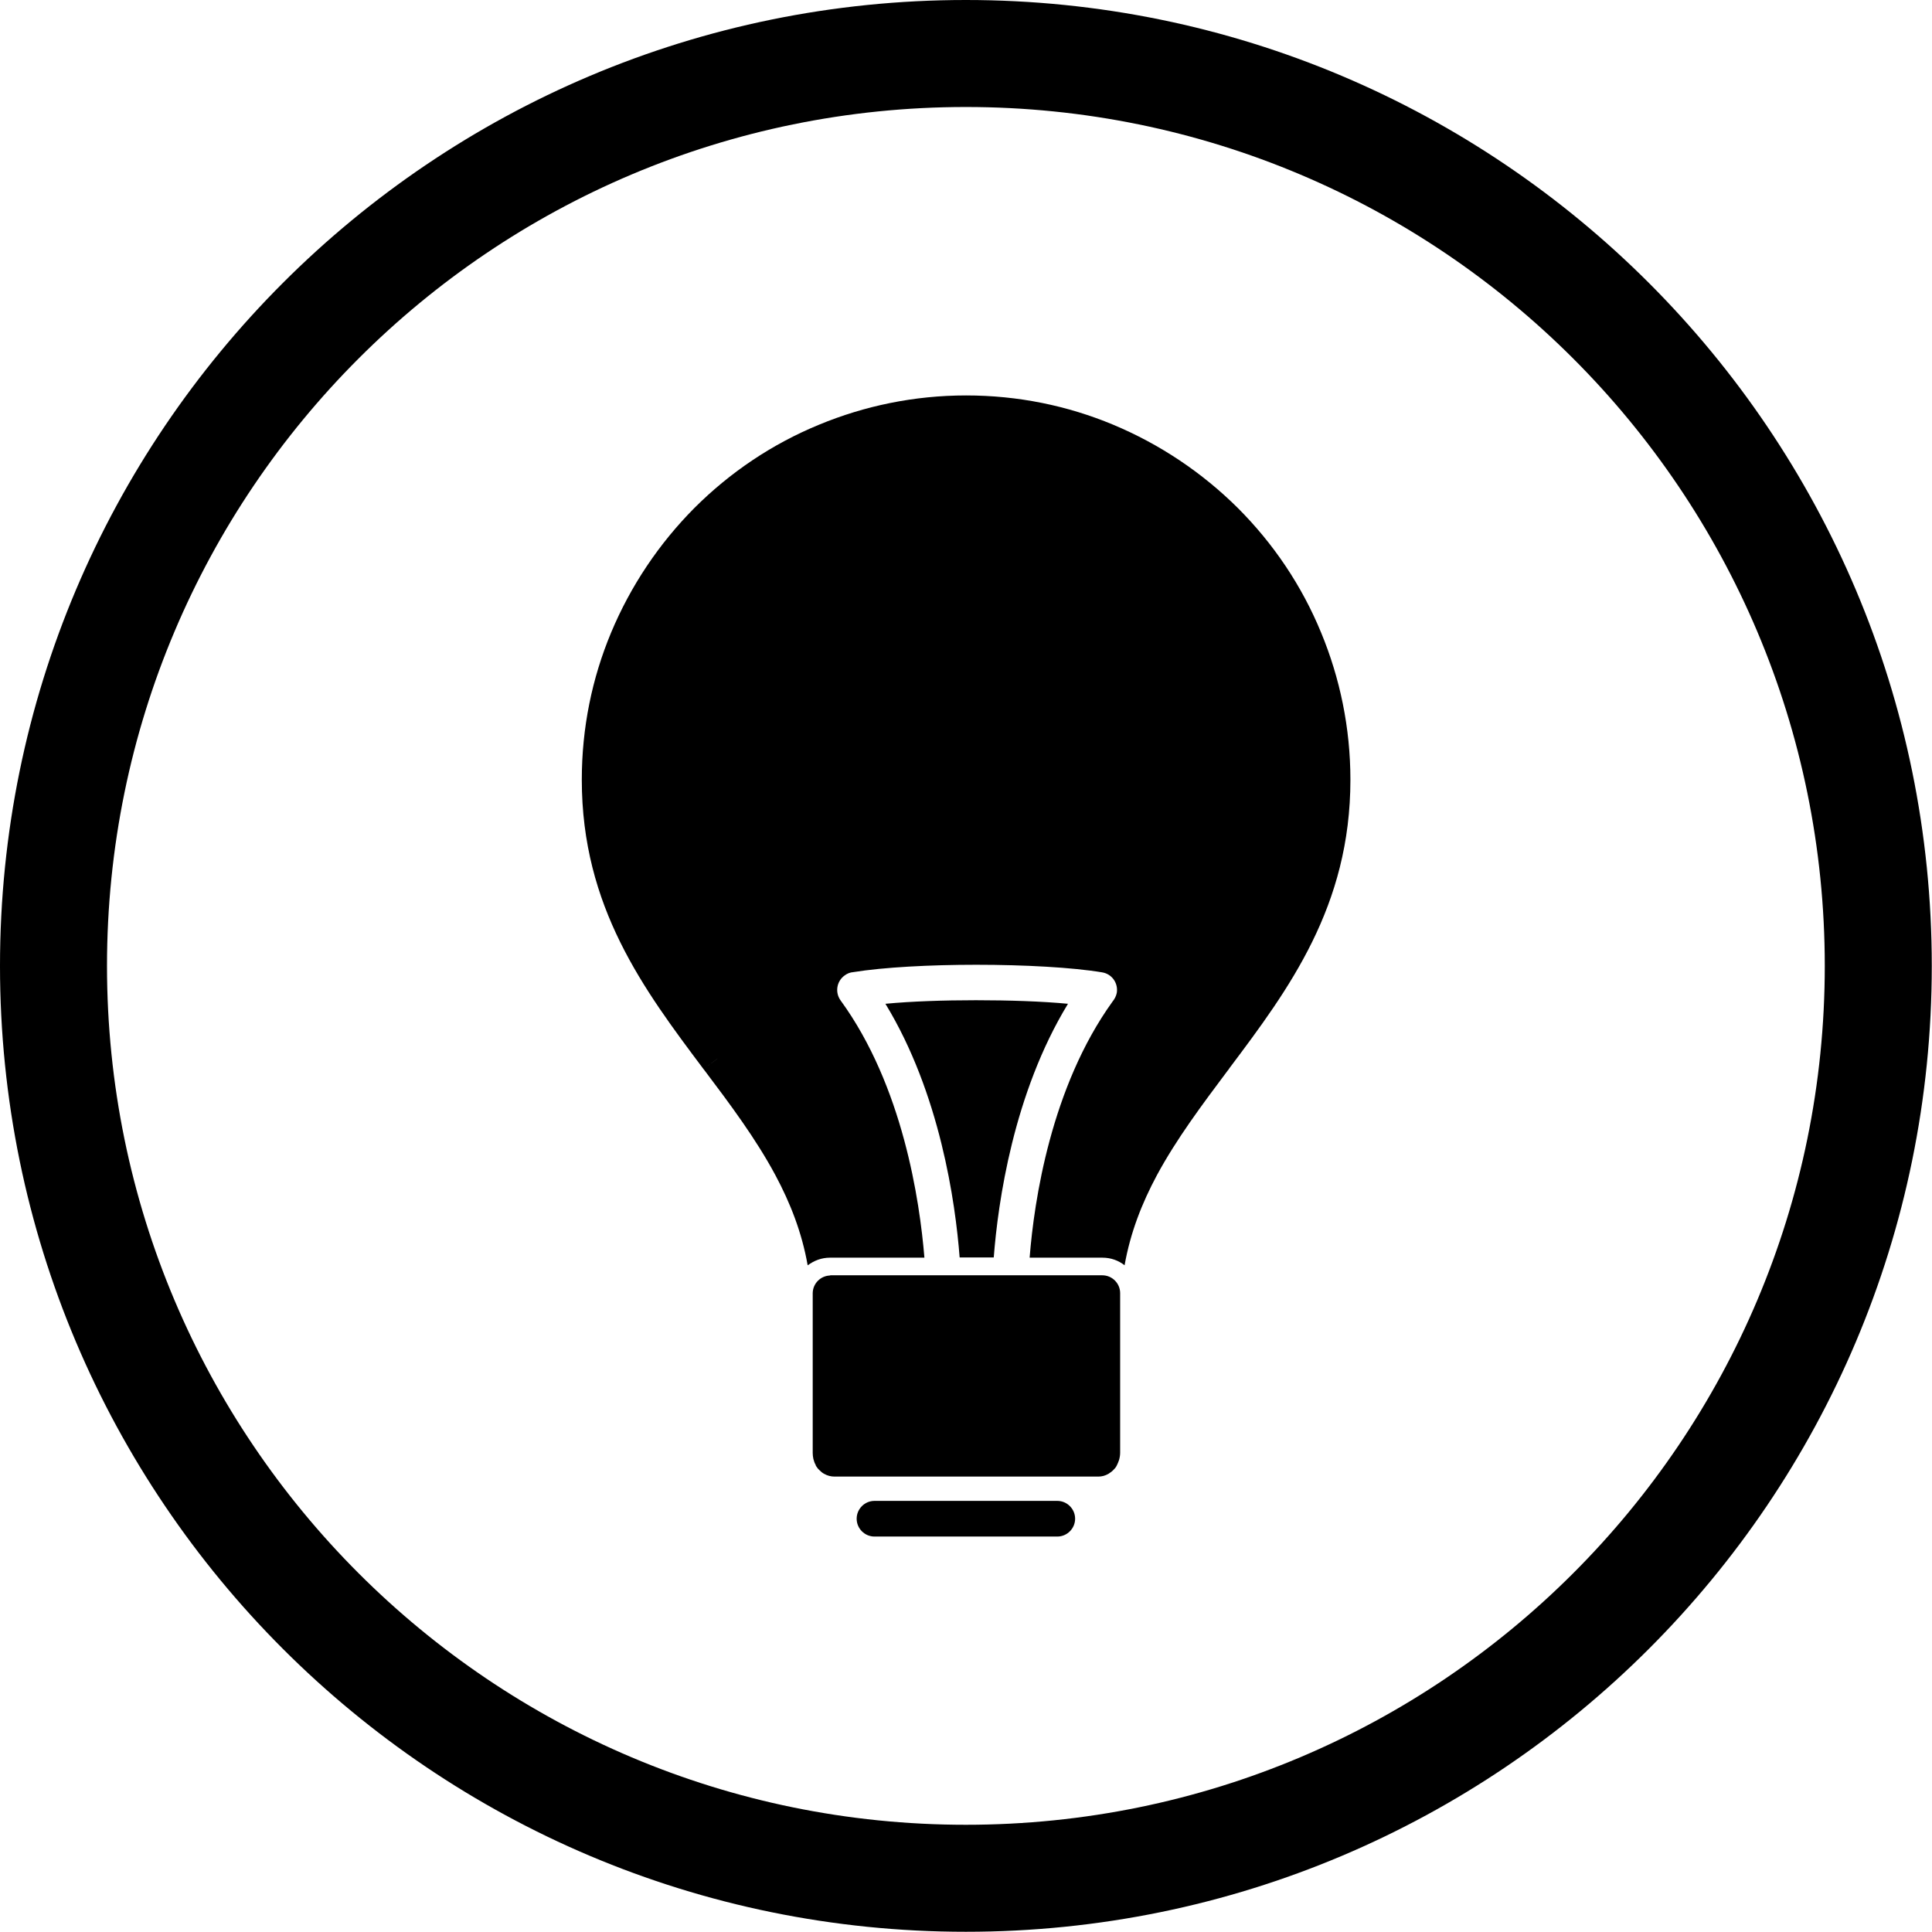
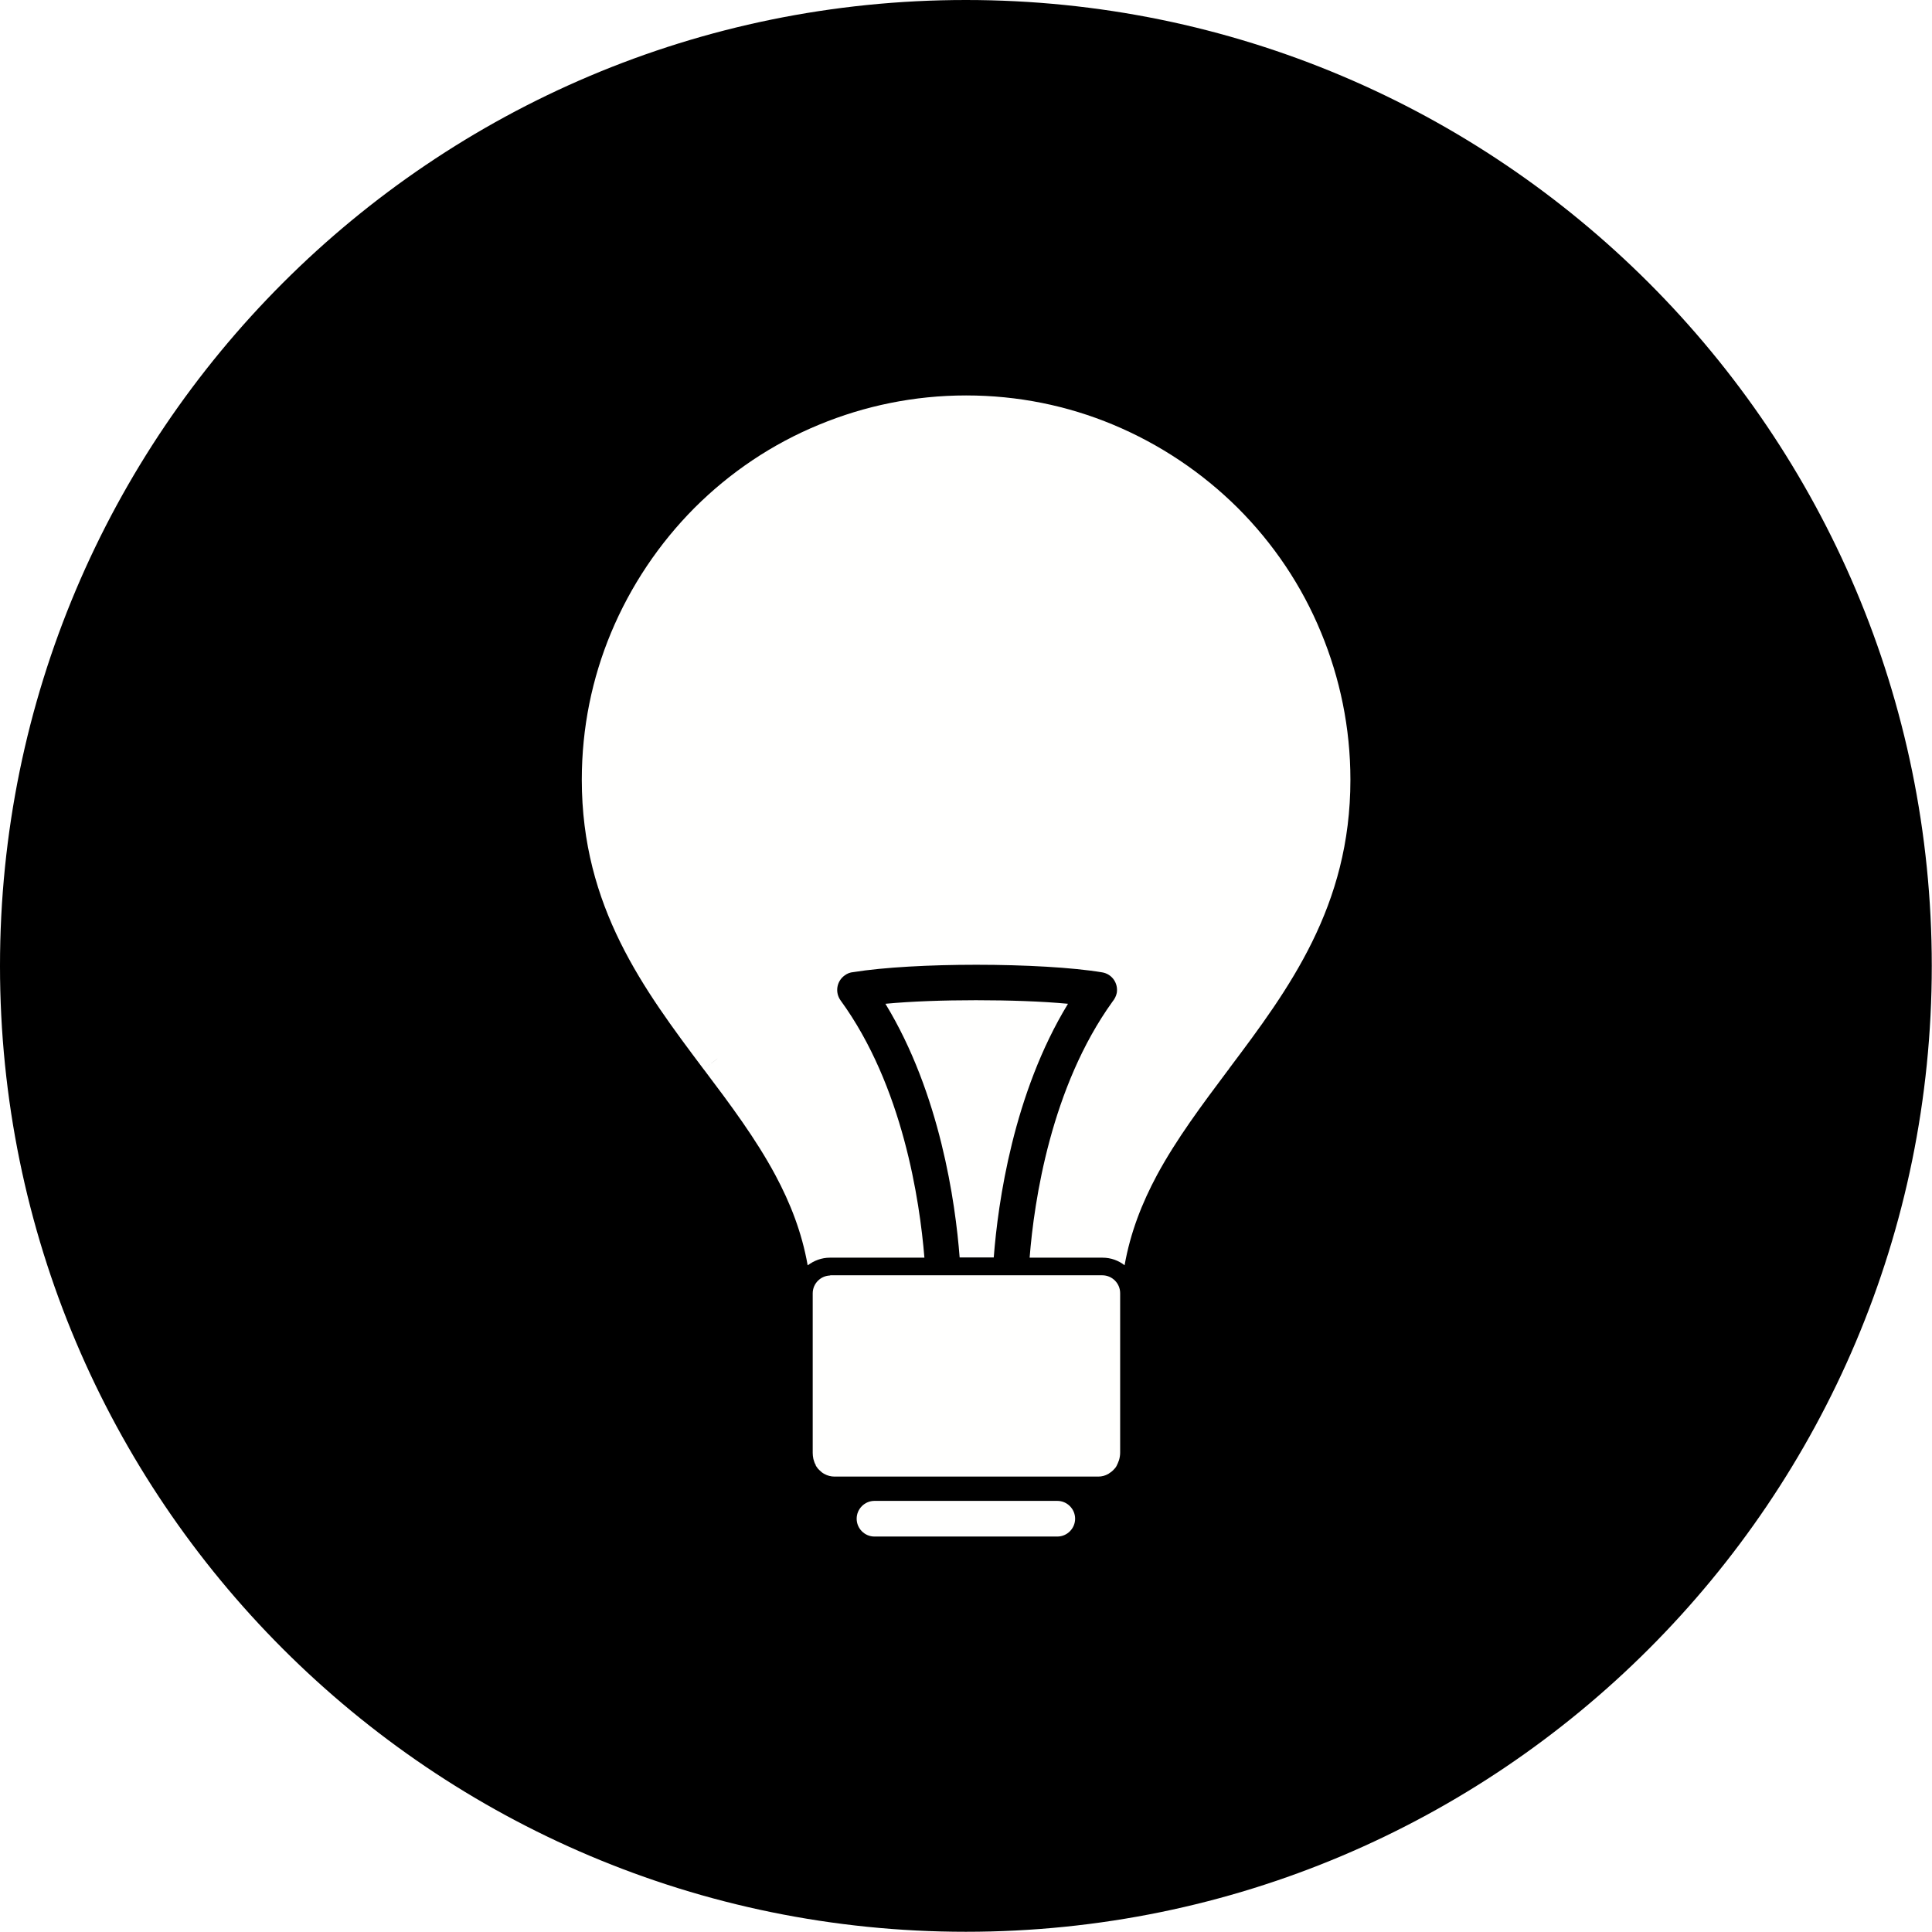
<svg xmlns="http://www.w3.org/2000/svg" xml:space="preserve" width="8.667in" height="8.667in" style="shape-rendering:geometricPrecision; text-rendering:geometricPrecision; image-rendering:optimizeQuality; fill-rule:evenodd; clip-rule:evenodd" viewBox="0 0 8.667 8.667">
  <defs>
    <style type="text/css">
   
-     .fil1 {fill:black}
-     .fil0 {fill:black;fill-rule:nonzero}
+     .fil0 {fill:black}
+     .fil1 {fill:#FFFFFE;fill-rule:nonzero}
   
  </style>
  </defs>
  <g id="Layer_x0020_1">
-     <path class="fil0" d="M3.623 5.675c-0.026,-0.147 -0.078,-0.279 -0.145,-0.404 -0.087,-0.162 -0.201,-0.315 -0.318,-0.47 -0.002,-0.002 -0.003,-0.004 -0.004,-0.005l0 -0 -4.33071e-005 -5.51181e-005 0.059 -0.044 0.005 -0.004 -0.064 0.048c-0.267,-0.356 -0.546,-0.727 -0.546,-1.298 0,-0.233 0.046,-0.455 0.131,-0.659 0.088,-0.211 0.216,-0.401 0.374,-0.56 0.159,-0.159 0.348,-0.287 0.56,-0.374 0.203,-0.084 0.426,-0.131 0.659,-0.131 0.233,0 0.455,0.046 0.659,0.131 0.211,0.088 0.401,0.216 0.56,0.374 0.159,0.159 0.287,0.348 0.374,0.56 0.084,0.203 0.131,0.426 0.131,0.659 0,0.568 -0.276,0.939 -0.542,1.293 -0.001,0.002 -0.003,0.004 -0.004,0.006l-1.1811e-005 1.9685e-005c-0.001,0.002 -0.003,0.004 -0.004,0.005 -0.116,0.155 -0.23,0.307 -0.318,0.47 -0.067,0.125 -0.119,0.257 -0.145,0.404 -0.027,-0.021 -0.061,-0.034 -0.099,-0.034l-0.327 0c0.02,-0.255 0.096,-0.766 0.372,-1.149 0.009,-0.011 0.016,-0.024 0.019,-0.039 0.007,-0.044 -0.022,-0.085 -0.066,-0.092l-0.013 0.079 0.013 -0.079c-0.131,-0.022 -0.348,-0.034 -0.564,-0.034 -0.207,0 -0.416,0.011 -0.552,0.033 -0.014,0.001 -0.027,0.006 -0.039,0.015 -0.036,0.026 -0.044,0.076 -0.018,0.112l0 -0c0.279,0.383 0.355,0.898 0.376,1.154l-0.424 0c-0.037,0 -0.071,0.013 -0.099,0.034zm0.682 -0.034c-0.019,-0.247 -0.088,-0.736 -0.333,-1.138 0.116,-0.011 0.261,-0.016 0.406,-0.016 0.149,0 0.297,0.005 0.413,0.016 -0.245,0.402 -0.314,0.891 -0.333,1.138l-0.153 0z" />
-     <polygon class="fil0" points="4.923,6.524 4.925,6.528 4.925,6.528 4.923,6.524 " />
-     <polygon class="fil0" points="4.922,6.523 4.922,6.523 4.922,6.523 4.922,6.523 " />
-     <polygon class="fil0" points="4.925,6.528 4.925,6.528 4.932,6.542 " />
-     <polygon class="fil0" points="3.726,6.533 3.725,6.533 3.725,6.533 " />
-     <path class="fil0" d="M3.722 5.721l1.223 0c0.044,0 0.08,0.036 0.08,0.08l0 0.716c0,0.011 -0.002,0.023 -0.005,0.033 -0.003,0.009 -0.007,0.018 -0.011,0.026 -0.004,0.008 -0.01,0.014 -0.016,0.02 -0.004,0.003 -0.007,0.007 -0.011,0.009 -0.003,0.002 -0.007,0.005 -0.01,0.007l-8.26772e-005 -0 -0 0 -5.90551e-005 -0c-0.014,0.008 -0.029,0.012 -0.045,0.012l-1.183 0c-0.016,0 -0.032,-0.004 -0.046,-0.012 -0.008,-0.004 -0.015,-0.01 -0.021,-0.016 -0.002,-0.002 -0.003,-0.003 -0.005,-0.005 -0.002,-0.002 -0.004,-0.004 -0.005,-0.006 -0.003,-0.004 -0.006,-0.008 -0.008,-0.012l0.001 -0 -3.14961e-005 -6.69291e-005 -0 0c-0.005,-0.008 -0.008,-0.017 -0.011,-0.028 -0.002,-0.009 -0.003,-0.019 -0.003,-0.027l0 -0.716c0,-0.044 0.036,-0.08 0.08,-0.08z" />
-     <path class="fil0" d="M3.923 6.733c-0.044,0 -0.08,0.036 -0.08,0.08 0,0.044 0.036,0.08 0.08,0.08l0.82 0c0.044,0 0.08,-0.036 0.08,-0.08 0,-0.044 -0.036,-0.08 -0.08,-0.08l-0.82 0z" />
-     <path class="fil1" d="M4.333 0c2.393,0 4.333,1.94 4.333,4.333 0,2.393 -1.94,4.333 -4.333,4.333 -2.393,0 -4.333,-1.94 -4.333,-4.333 0,-2.393 1.94,-4.333 4.333,-4.333zm0 0.48c2.128,0 3.853,1.725 3.853,3.853 0,2.128 -1.725,3.853 -3.853,3.853 -2.128,0 -3.853,-1.725 -3.853,-3.853 0,-2.128 1.725,-3.853 3.853,-3.853z" />
+     <circle class="fil0" cx="4.333" cy="4.333" r="4.333" />
+     <path class="fil1" d="M3.623 5.675c-0.026,-0.147 -0.078,-0.279 -0.145,-0.404 -0.087,-0.162 -0.201,-0.315 -0.318,-0.47 -0.002,-0.002 -0.003,-0.004 -0.004,-0.005l0 -0 -4.33071e-005 -5.51181e-005 0.059 -0.044 0.005 -0.004 -0.064 0.048c-0.267,-0.356 -0.546,-0.727 -0.546,-1.298 0,-0.233 0.046,-0.455 0.131,-0.659 0.088,-0.211 0.216,-0.401 0.374,-0.56 0.159,-0.159 0.348,-0.287 0.56,-0.374 0.203,-0.084 0.426,-0.131 0.659,-0.131 0.233,0 0.455,0.046 0.659,0.131 0.211,0.088 0.401,0.216 0.56,0.374 0.159,0.159 0.287,0.348 0.374,0.56 0.084,0.203 0.131,0.426 0.131,0.659 0,0.568 -0.276,0.939 -0.542,1.293 -0.001,0.002 -0.003,0.004 -0.004,0.006l-1.1811e-005 1.9685e-005c-0.001,0.002 -0.003,0.004 -0.004,0.005 -0.116,0.155 -0.23,0.307 -0.318,0.47 -0.067,0.125 -0.119,0.257 -0.145,0.404 -0.027,-0.021 -0.061,-0.034 -0.099,-0.034l-0.327 0c0.02,-0.255 0.096,-0.766 0.372,-1.149 0.009,-0.011 0.016,-0.024 0.019,-0.039 0.007,-0.044 -0.022,-0.085 -0.066,-0.092l-0.013 0.079 0.013 -0.079c-0.131,-0.022 -0.348,-0.034 -0.564,-0.034 -0.207,0 -0.416,0.011 -0.552,0.033 -0.014,0.001 -0.027,0.006 -0.039,0.015 -0.036,0.026 -0.044,0.076 -0.018,0.112l0 -0c0.279,0.383 0.355,0.898 0.376,1.154l-0.424 0c-0.037,0 -0.071,0.013 -0.099,0.034zm0.682 -0.034c-0.019,-0.247 -0.088,-0.736 -0.333,-1.138 0.116,-0.011 0.261,-0.016 0.406,-0.016 0.149,0 0.297,0.005 0.413,0.016 -0.245,0.402 -0.314,0.891 -0.333,1.138l-0.153 0z" />
+     <polygon class="fil1" points="4.923,6.524 4.925,6.528 4.925,6.528 4.923,6.524 " />
+     <polygon class="fil1" points="4.922,6.523 4.922,6.523 4.922,6.523 4.922,6.523 " />
+     <polygon class="fil1" points="4.925,6.528 4.925,6.528 4.932,6.542 " />
+     <polygon class="fil1" points="3.726,6.533 3.725,6.533 3.725,6.533 " />
+     <path class="fil1" d="M3.722 5.721l1.223 0c0.044,0 0.08,0.036 0.08,0.08l0 0.716c0,0.011 -0.002,0.023 -0.005,0.033 -0.003,0.009 -0.007,0.018 -0.011,0.026 -0.004,0.008 -0.01,0.014 -0.016,0.02 -0.004,0.003 -0.007,0.007 -0.011,0.009 -0.003,0.002 -0.007,0.005 -0.01,0.007l-8.26772e-005 -0 -0 0 -5.90551e-005 -0c-0.014,0.008 -0.029,0.012 -0.045,0.012l-1.183 0c-0.016,0 -0.032,-0.004 -0.046,-0.012 -0.008,-0.004 -0.015,-0.01 -0.021,-0.016 -0.002,-0.002 -0.003,-0.003 -0.005,-0.005 -0.002,-0.002 -0.004,-0.004 -0.005,-0.006 -0.003,-0.004 -0.006,-0.008 -0.008,-0.012l0.001 -0 -3.14961e-005 -6.69291e-005 -0 0c-0.005,-0.008 -0.008,-0.017 -0.011,-0.028 -0.002,-0.009 -0.003,-0.019 -0.003,-0.027l0 -0.716c0,-0.044 0.036,-0.08 0.08,-0.08z" />
+     <path class="fil1" d="M3.923 6.733c-0.044,0 -0.08,0.036 -0.08,0.08 0,0.044 0.036,0.08 0.08,0.08l0.82 0c0.044,0 0.08,-0.036 0.08,-0.08 0,-0.044 -0.036,-0.08 -0.08,-0.08l-0.82 0z" />
  </g>
</svg>
